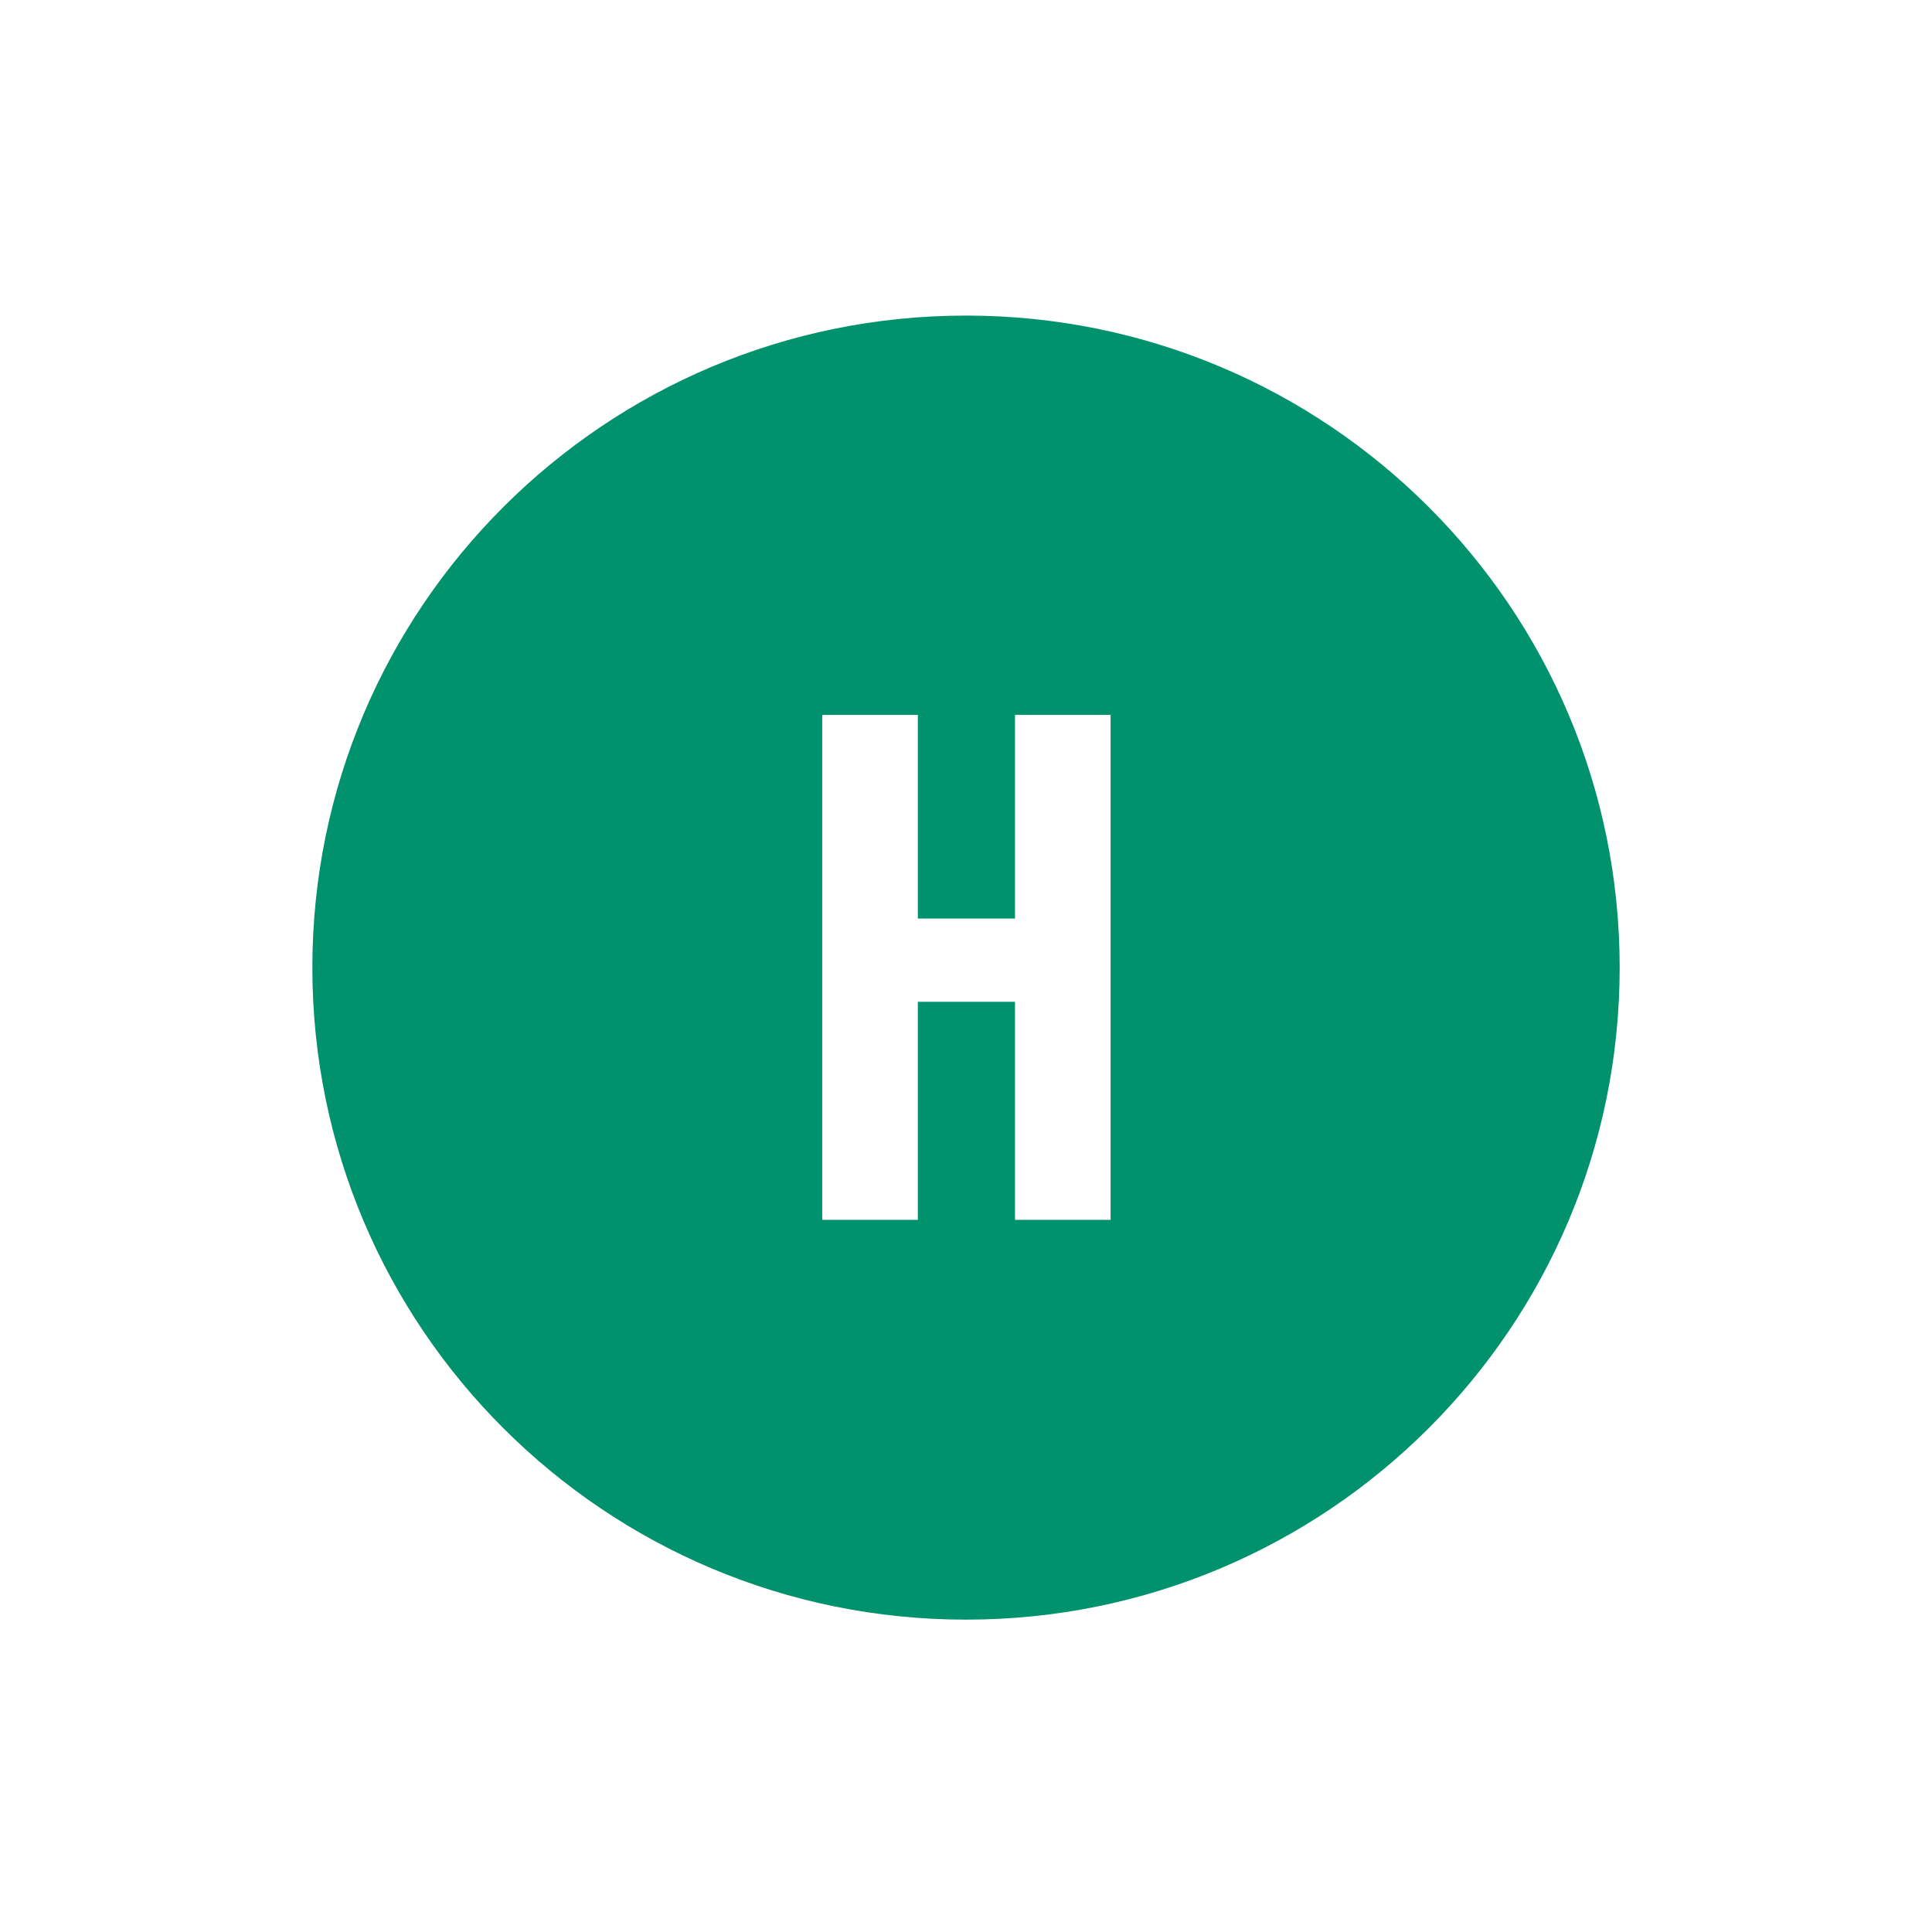
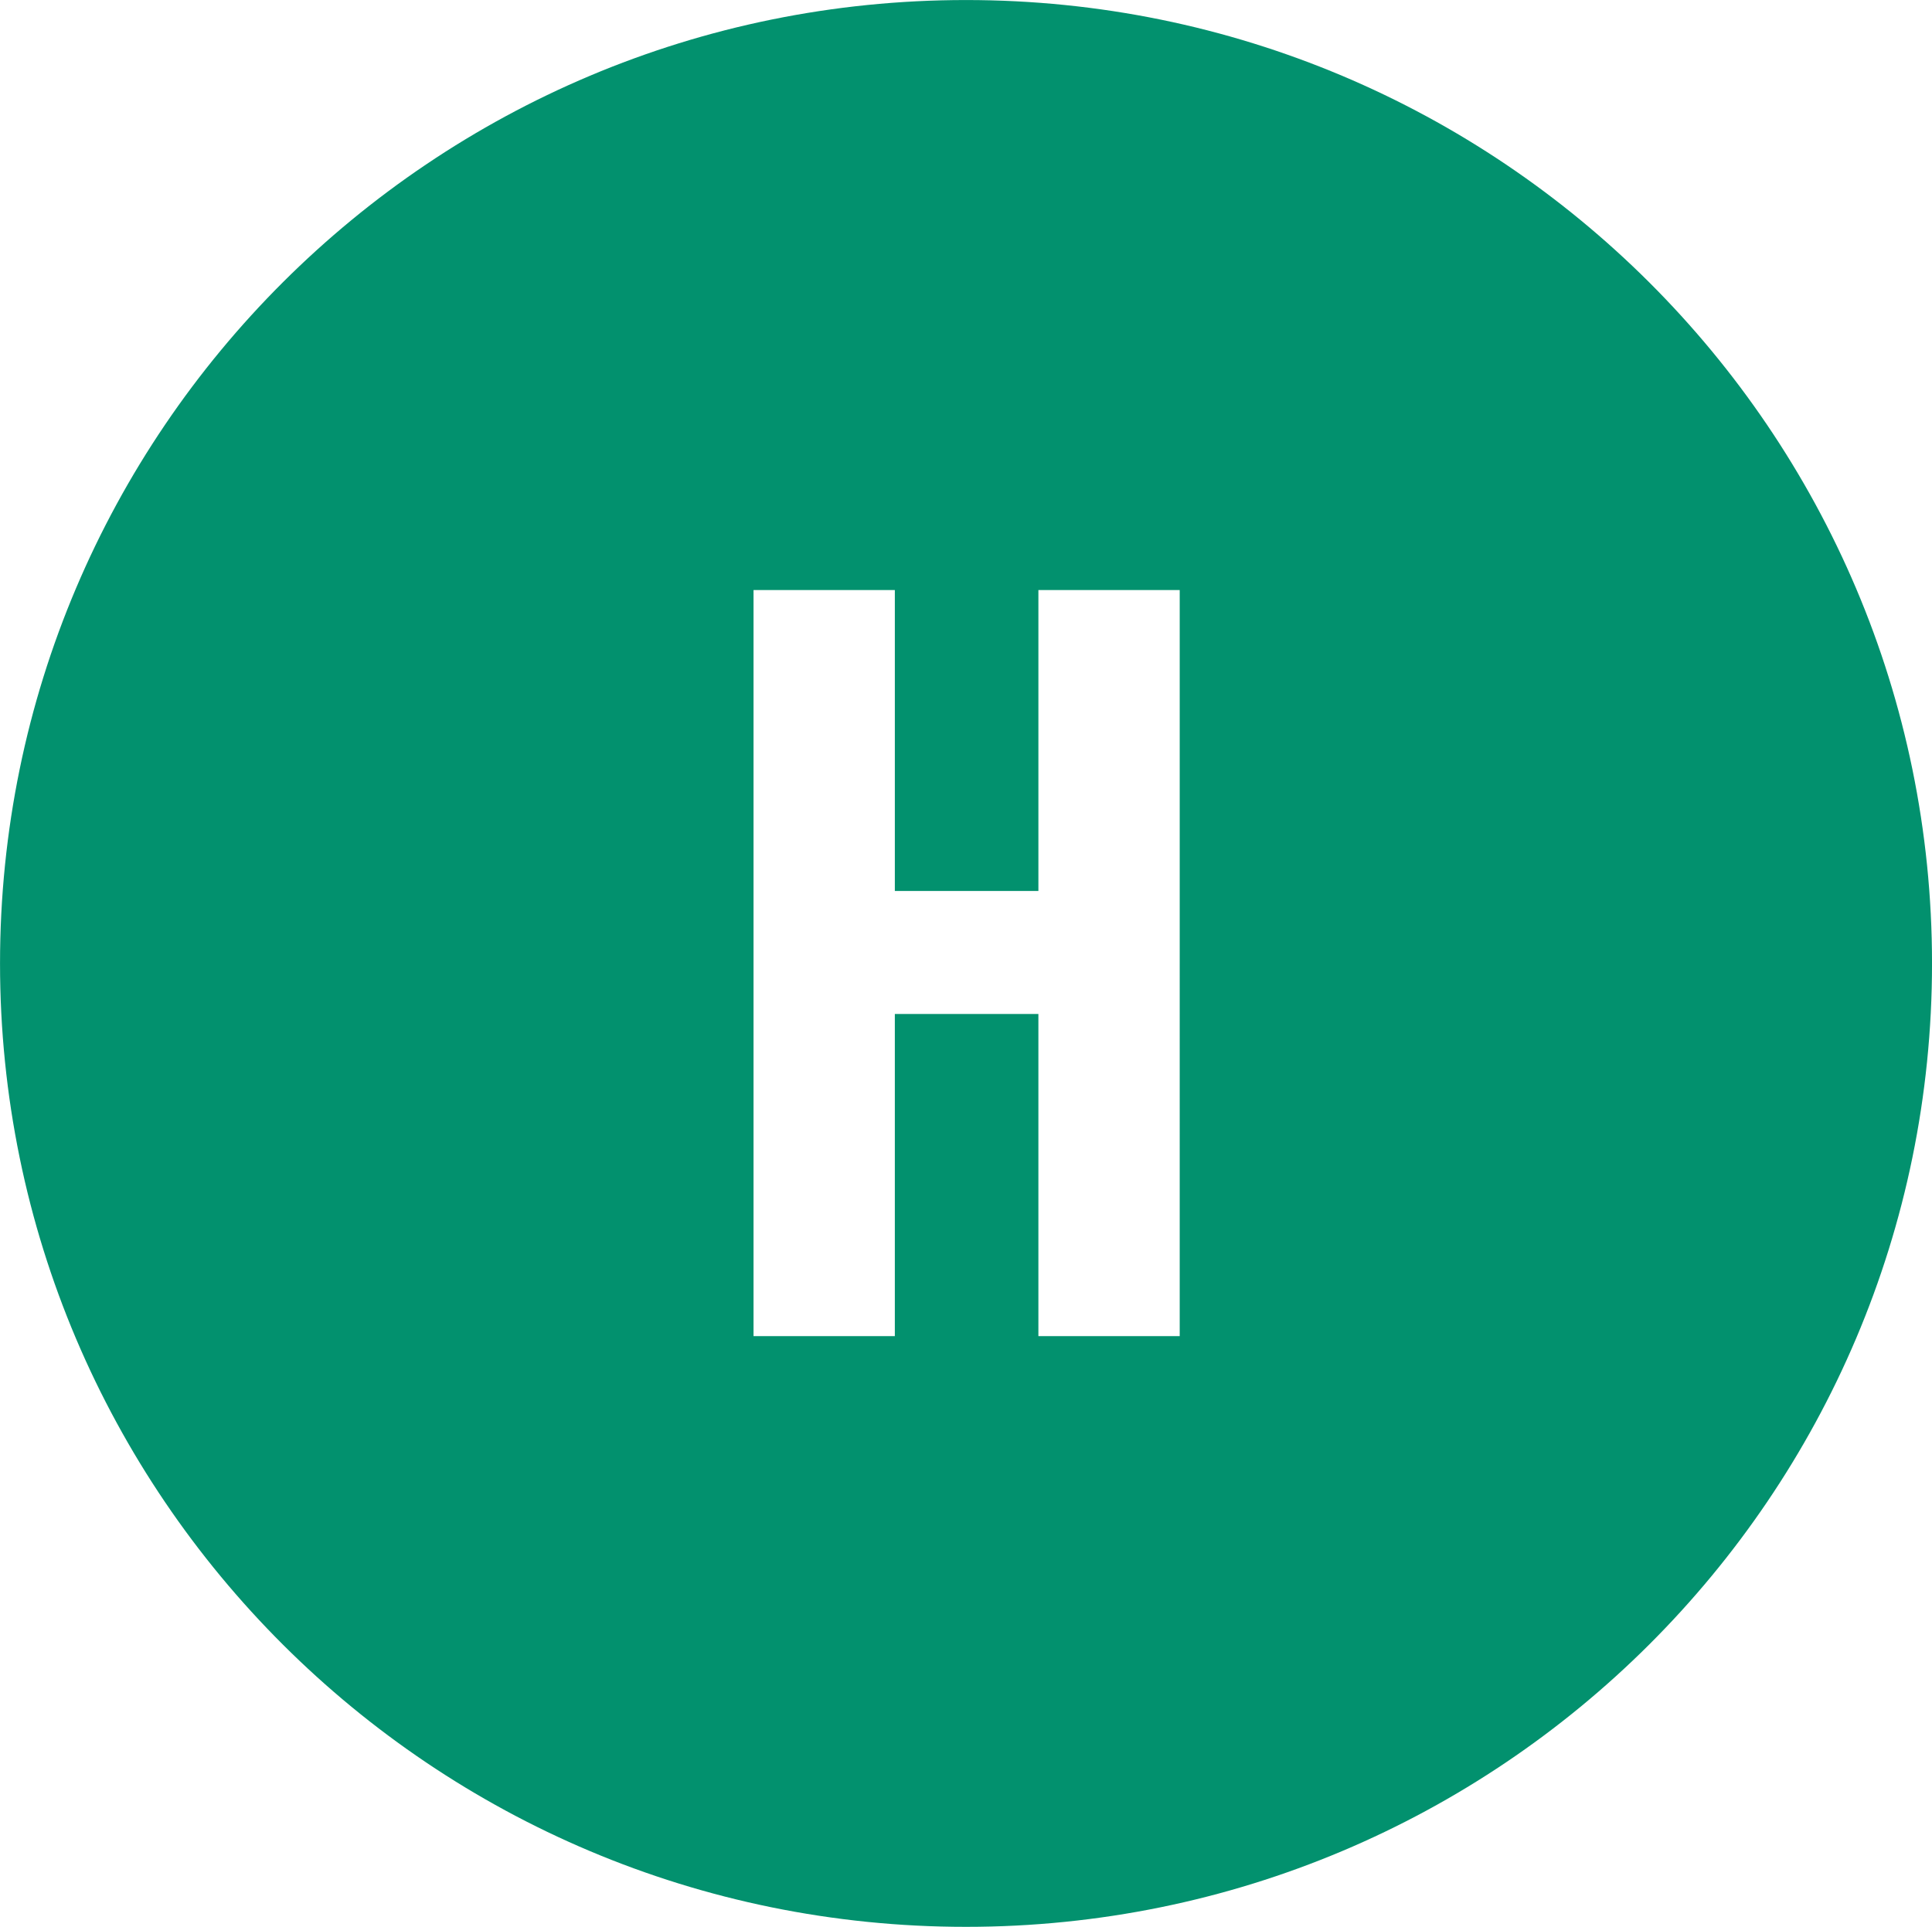
- <svg xmlns="http://www.w3.org/2000/svg" version="1.1" id="halal_1_" x="0px" y="0px" width="1200px" height="1200px" viewBox="0 0 1200 1200" enable-background="new 0 0 1200 1200" xml:space="preserve">
+ <svg xmlns="http://www.w3.org/2000/svg" version="1.1" id="Layer_1" x="0px" y="0px" width="812px" height="809.97px" viewBox="0 0 812 809.97" enable-background="new 0 0 812 809.97" xml:space="preserve">
  <g id="H">
    <g>
-       <path fill="#00916D" d="M600.006,196.014c-224.22,0-405.994,181.312-405.994,404.986c0,223.668,181.774,404.986,405.994,404.986    c224.224,0,406.003-181.318,406.003-404.986C1006.009,377.326,824.229,196.014,600.006,196.014z M689.82,757.67h-59.393V622.253    h-60.335V757.67H510.7V444.047h59.393v126.484h60.335V444.047h59.393V757.67z" />
+       <path fill="#02916E" d="M406.006,0.014C181.786,0.014,0.012,181.326,0.012,405c0,223.668,181.774,404.986,405.994,404.986    c224.225,0,406.003-181.318,406.003-404.986C812.009,181.326,630.229,0.014,406.006,0.014z M495.82,561.67h-59.394V426.253    h-60.335V561.67H316.7V248.047h59.393v126.484h60.335V248.047h59.394L495.82,561.67L495.82,561.67z" />
    </g>
  </g>
</svg>
